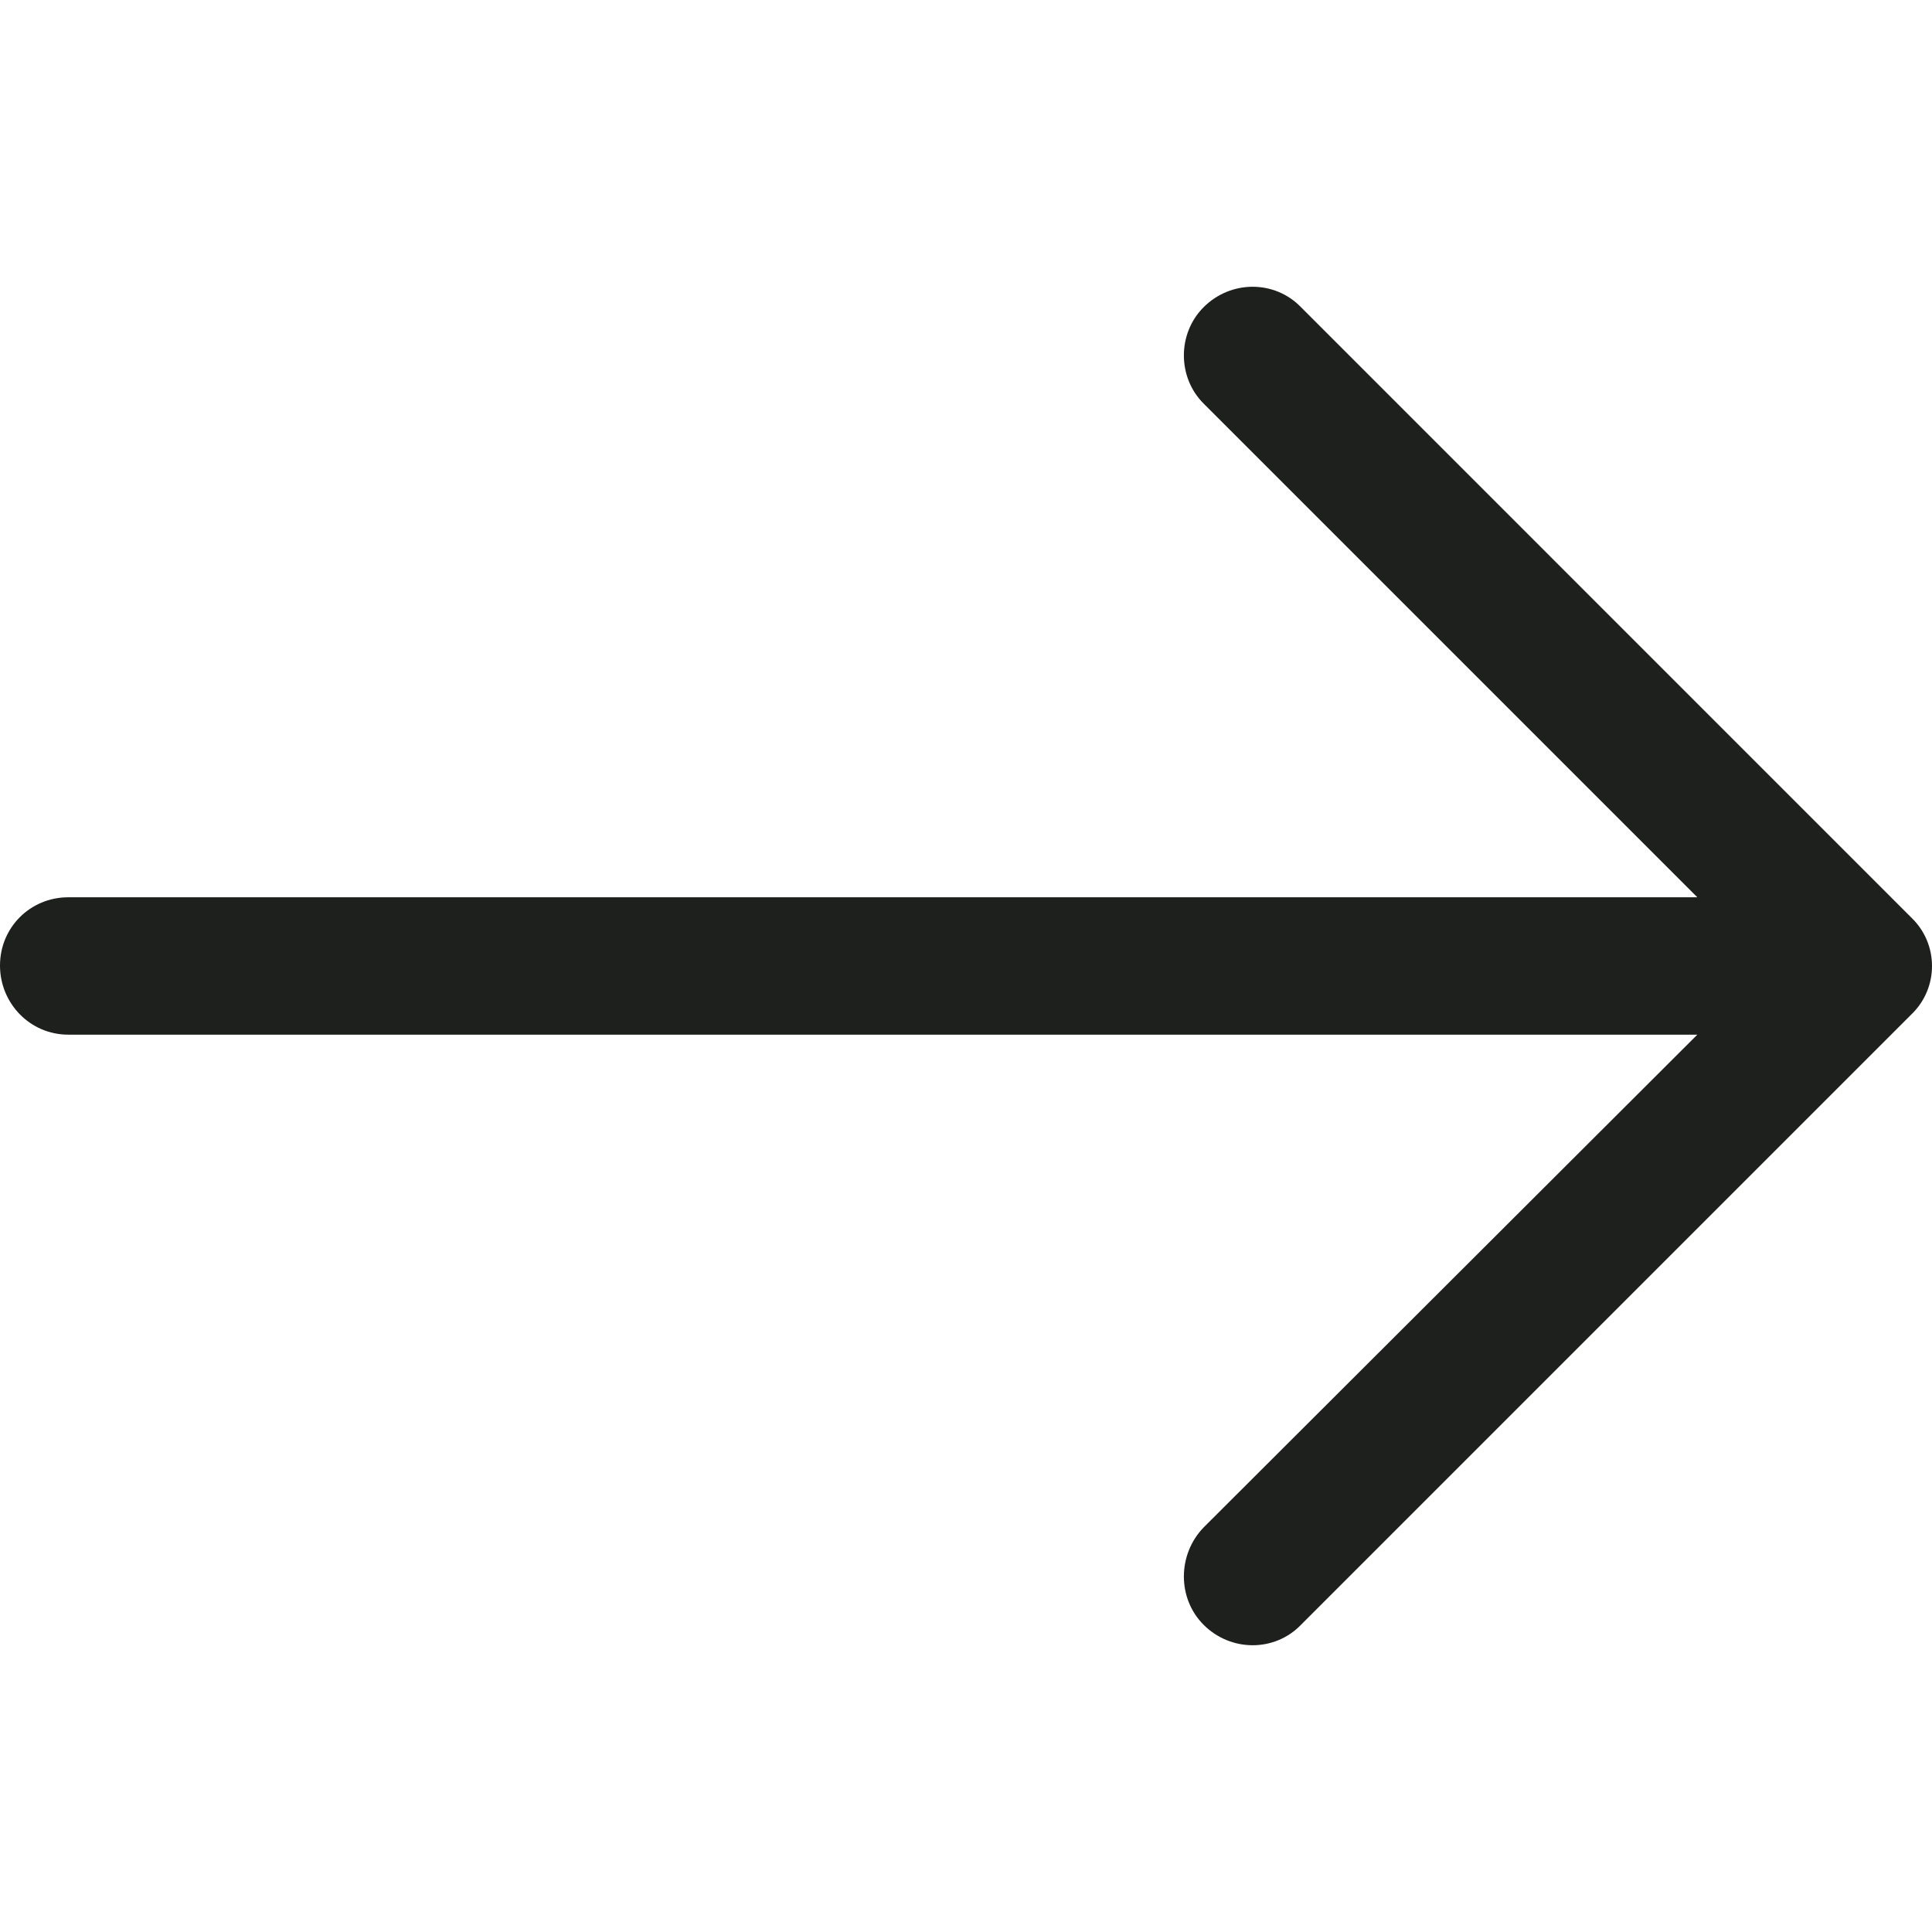
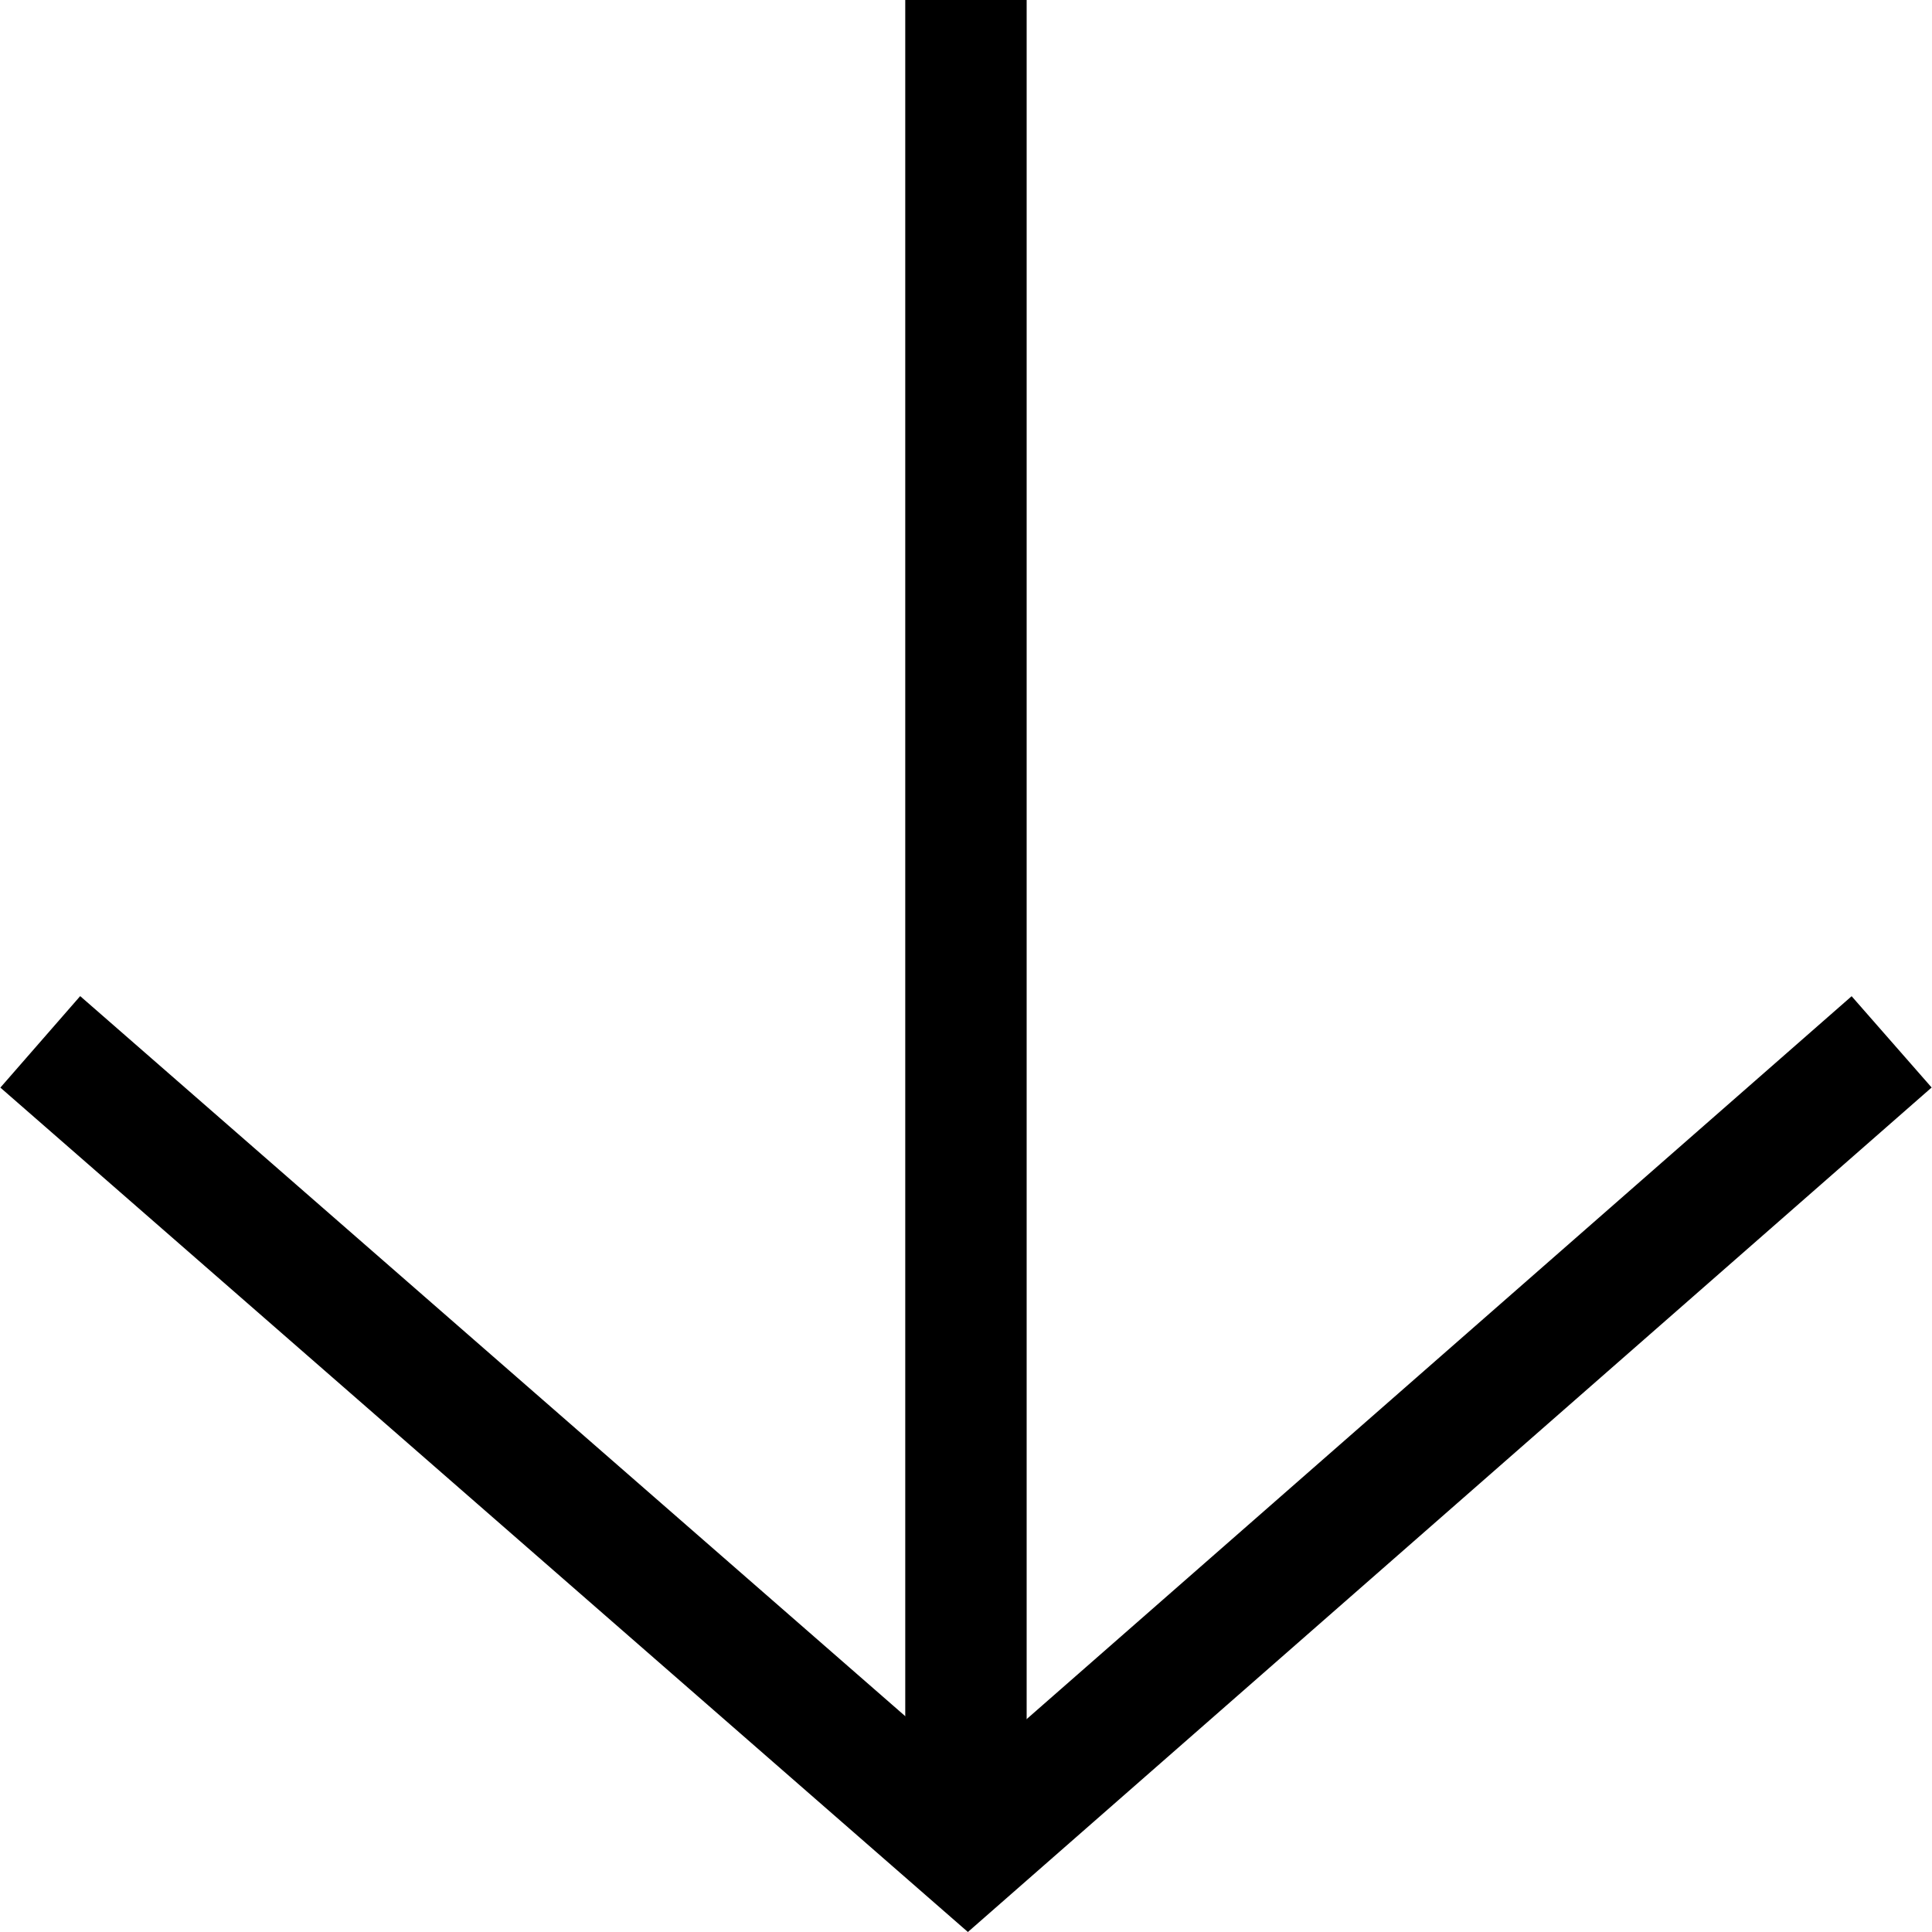
- <svg xmlns="http://www.w3.org/2000/svg" version="1.1" id="Capa_1" x="0px" y="0px" viewBox="0 0 31.49 31.49" style="enable-background:new 0 0 31.49 31.49;" xml:space="preserve">
-   <path style="fill:#1E201D;" d="M21.205,5.007c-0.429-0.444-1.143-0.444-1.587,0c-0.429,0.429-0.429,1.143,0,1.571l8.047,8.047H1.111  C0.492,14.626,0,15.118,0,15.737c0,0.619,0.492,1.127,1.111,1.127h26.554l-8.047,8.032c-0.429,0.444-0.429,1.159,0,1.587  c0.444,0.444,1.159,0.444,1.587,0l9.952-9.952c0.444-0.429,0.444-1.143,0-1.571L21.205,5.007z" />
+ <svg xmlns="http://www.w3.org/2000/svg" version="1.1" id="Capa_1" x="0px" y="0px" viewBox="0 0 63.657 63.657" style="enable-background:new 0 0 63.657 63.657;" xml:space="preserve">
+   <g>
+     <g>
+       <g>
+         <g>
+           <polygon points="31.891,63.657 0.012,35.835 2.642,32.821 31.886,58.343 61.009,32.824 63.645,35.832     " />
+         </g>
+       </g>
+       <g>
+         <g>
+           <rect x="29.827" width="4" height="60" />
+         </g>
+       </g>
+     </g>
+     <g>
+ 	</g>
+     <g>
+ 	</g>
+     <g>
+ 	</g>
+     <g>
+ 	</g>
+     <g>
+ 	</g>
+     <g>
+ 	</g>
+     <g>
+ 	</g>
+     <g>
+ 	</g>
+     <g>
+ 	</g>
+     <g>
+ 	</g>
+     <g>
+ 	</g>
+     <g>
+ 	</g>
+     <g>
+ 	</g>
+     <g>
+ 	</g>
+     <g>
+ 	</g>
+   </g>
  <g>
</g>
  <g>
</g>
  <g>
</g>
  <g>
</g>
  <g>
</g>
  <g>
</g>
  <g>
</g>
  <g>
</g>
  <g>
</g>
  <g>
</g>
  <g>
</g>
  <g>
</g>
  <g>
</g>
  <g>
</g>
  <g>
</g>
</svg>
